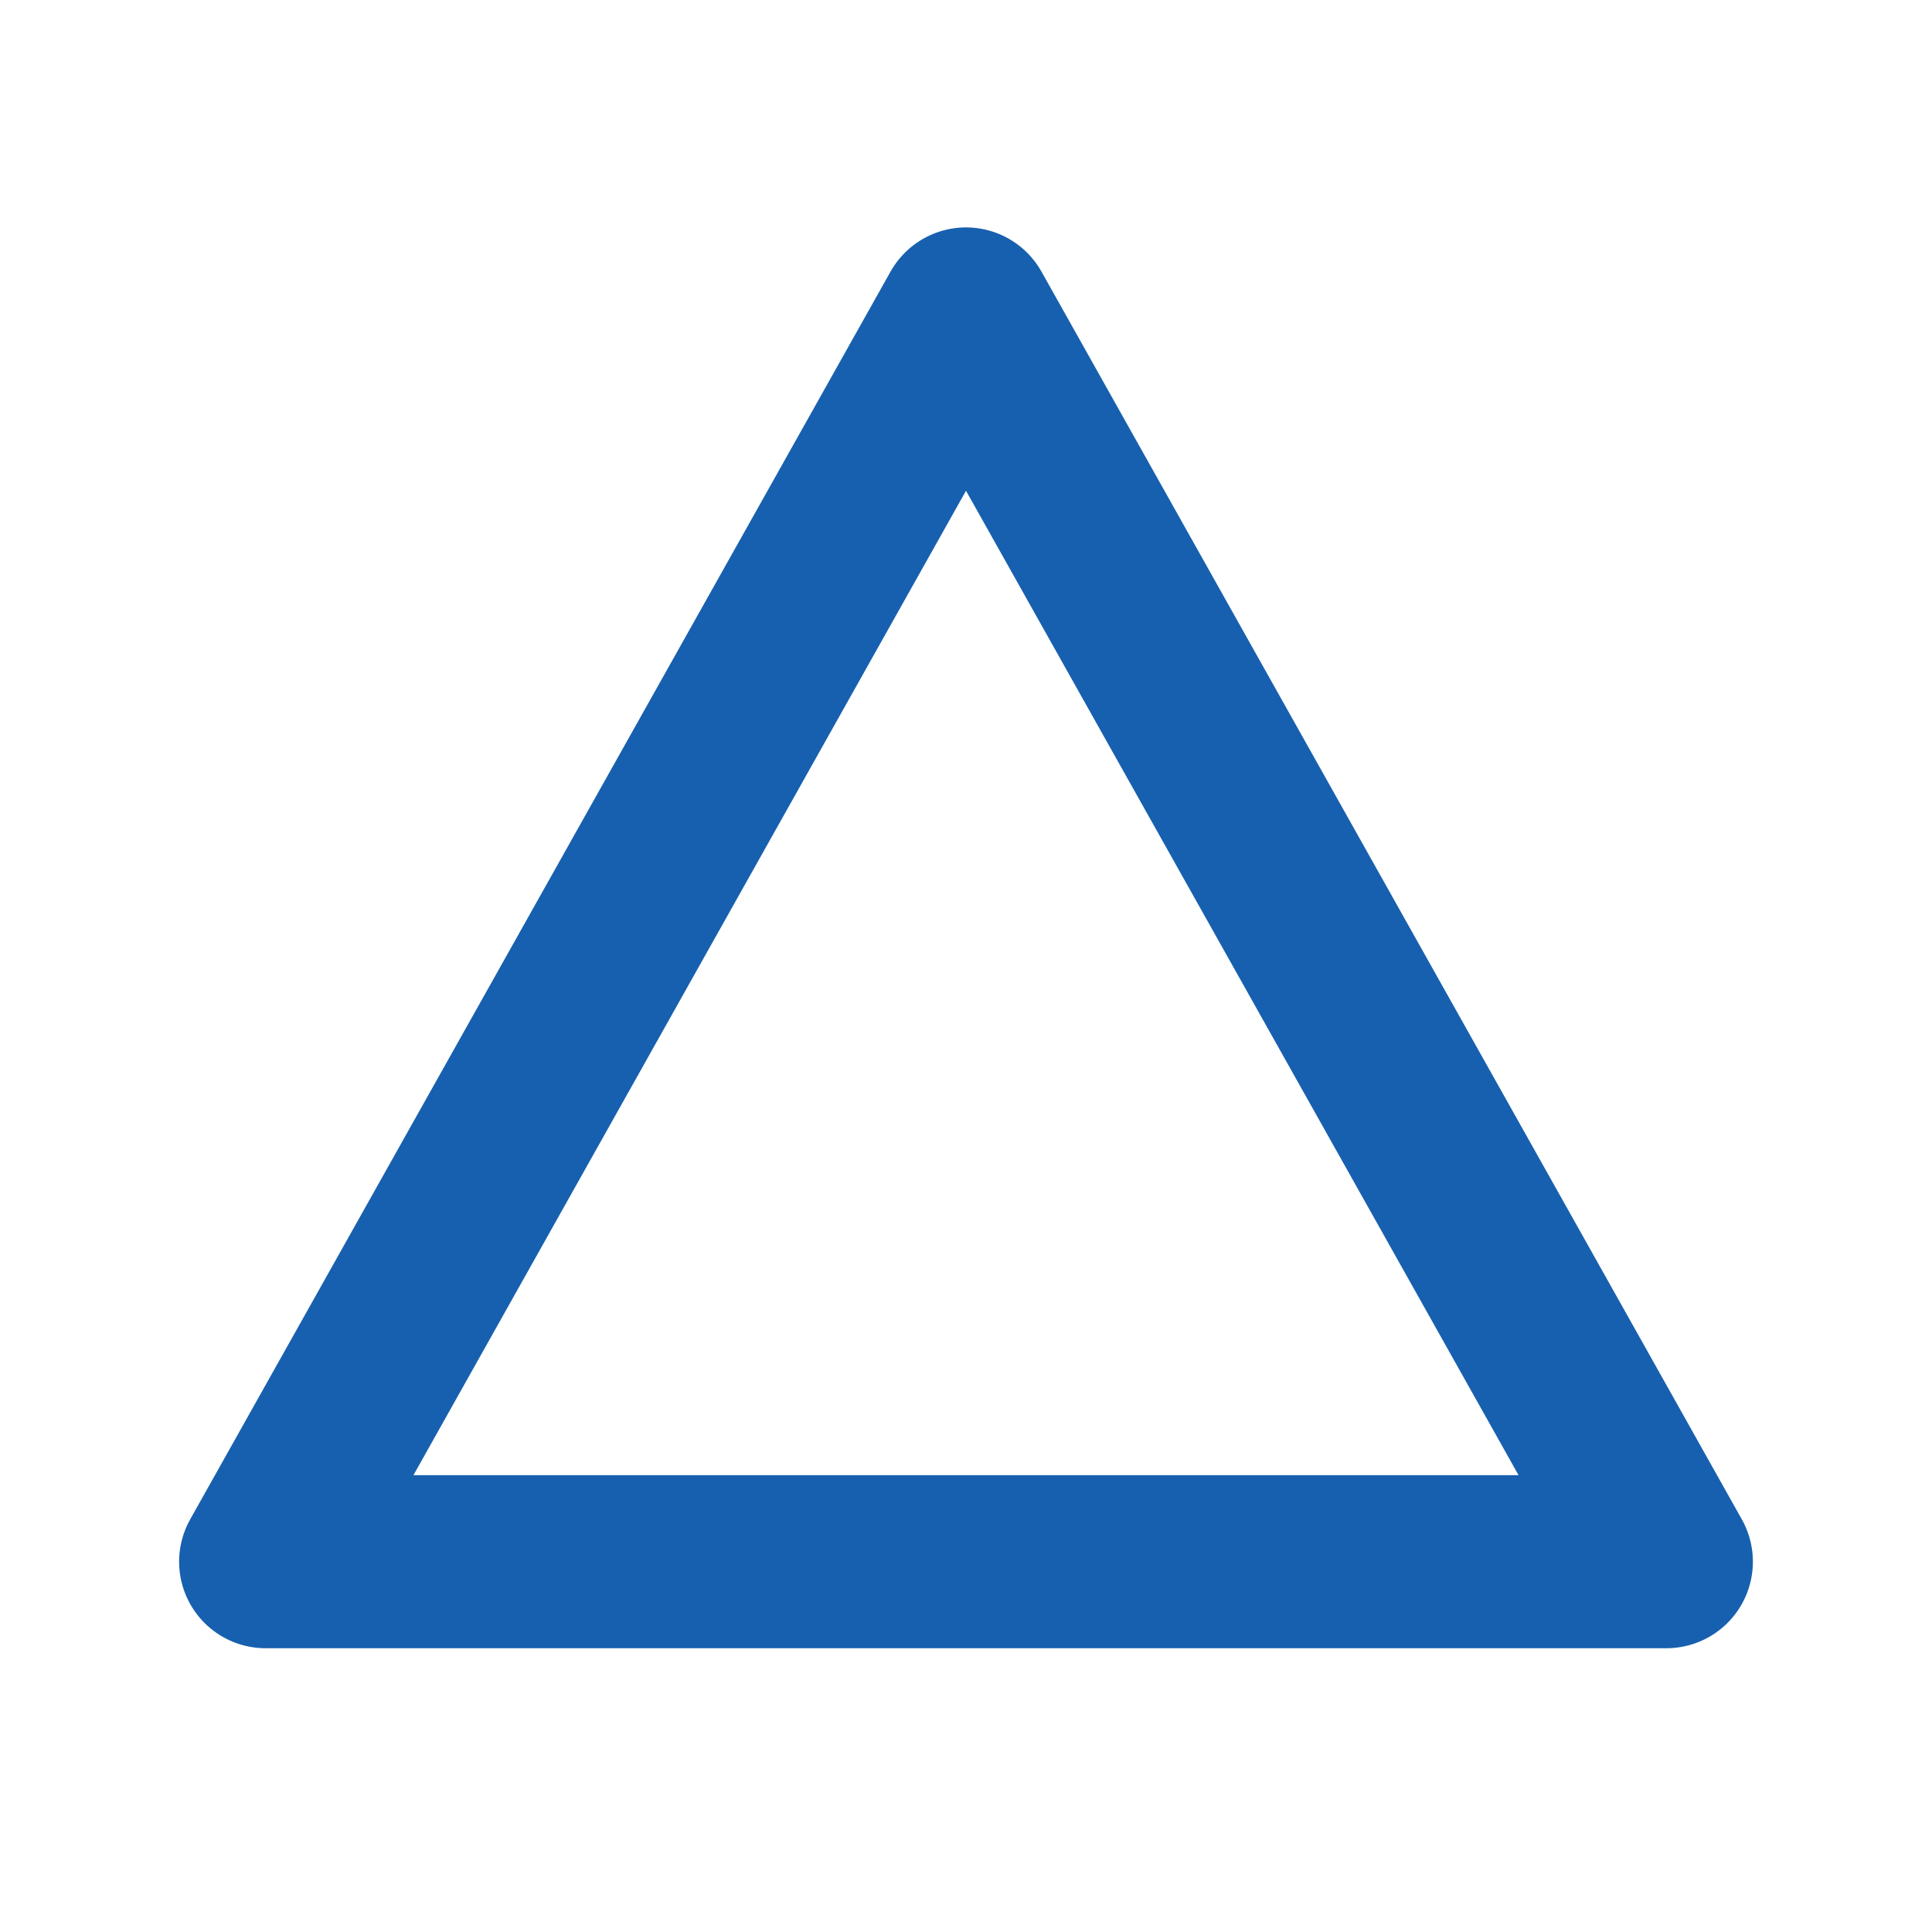
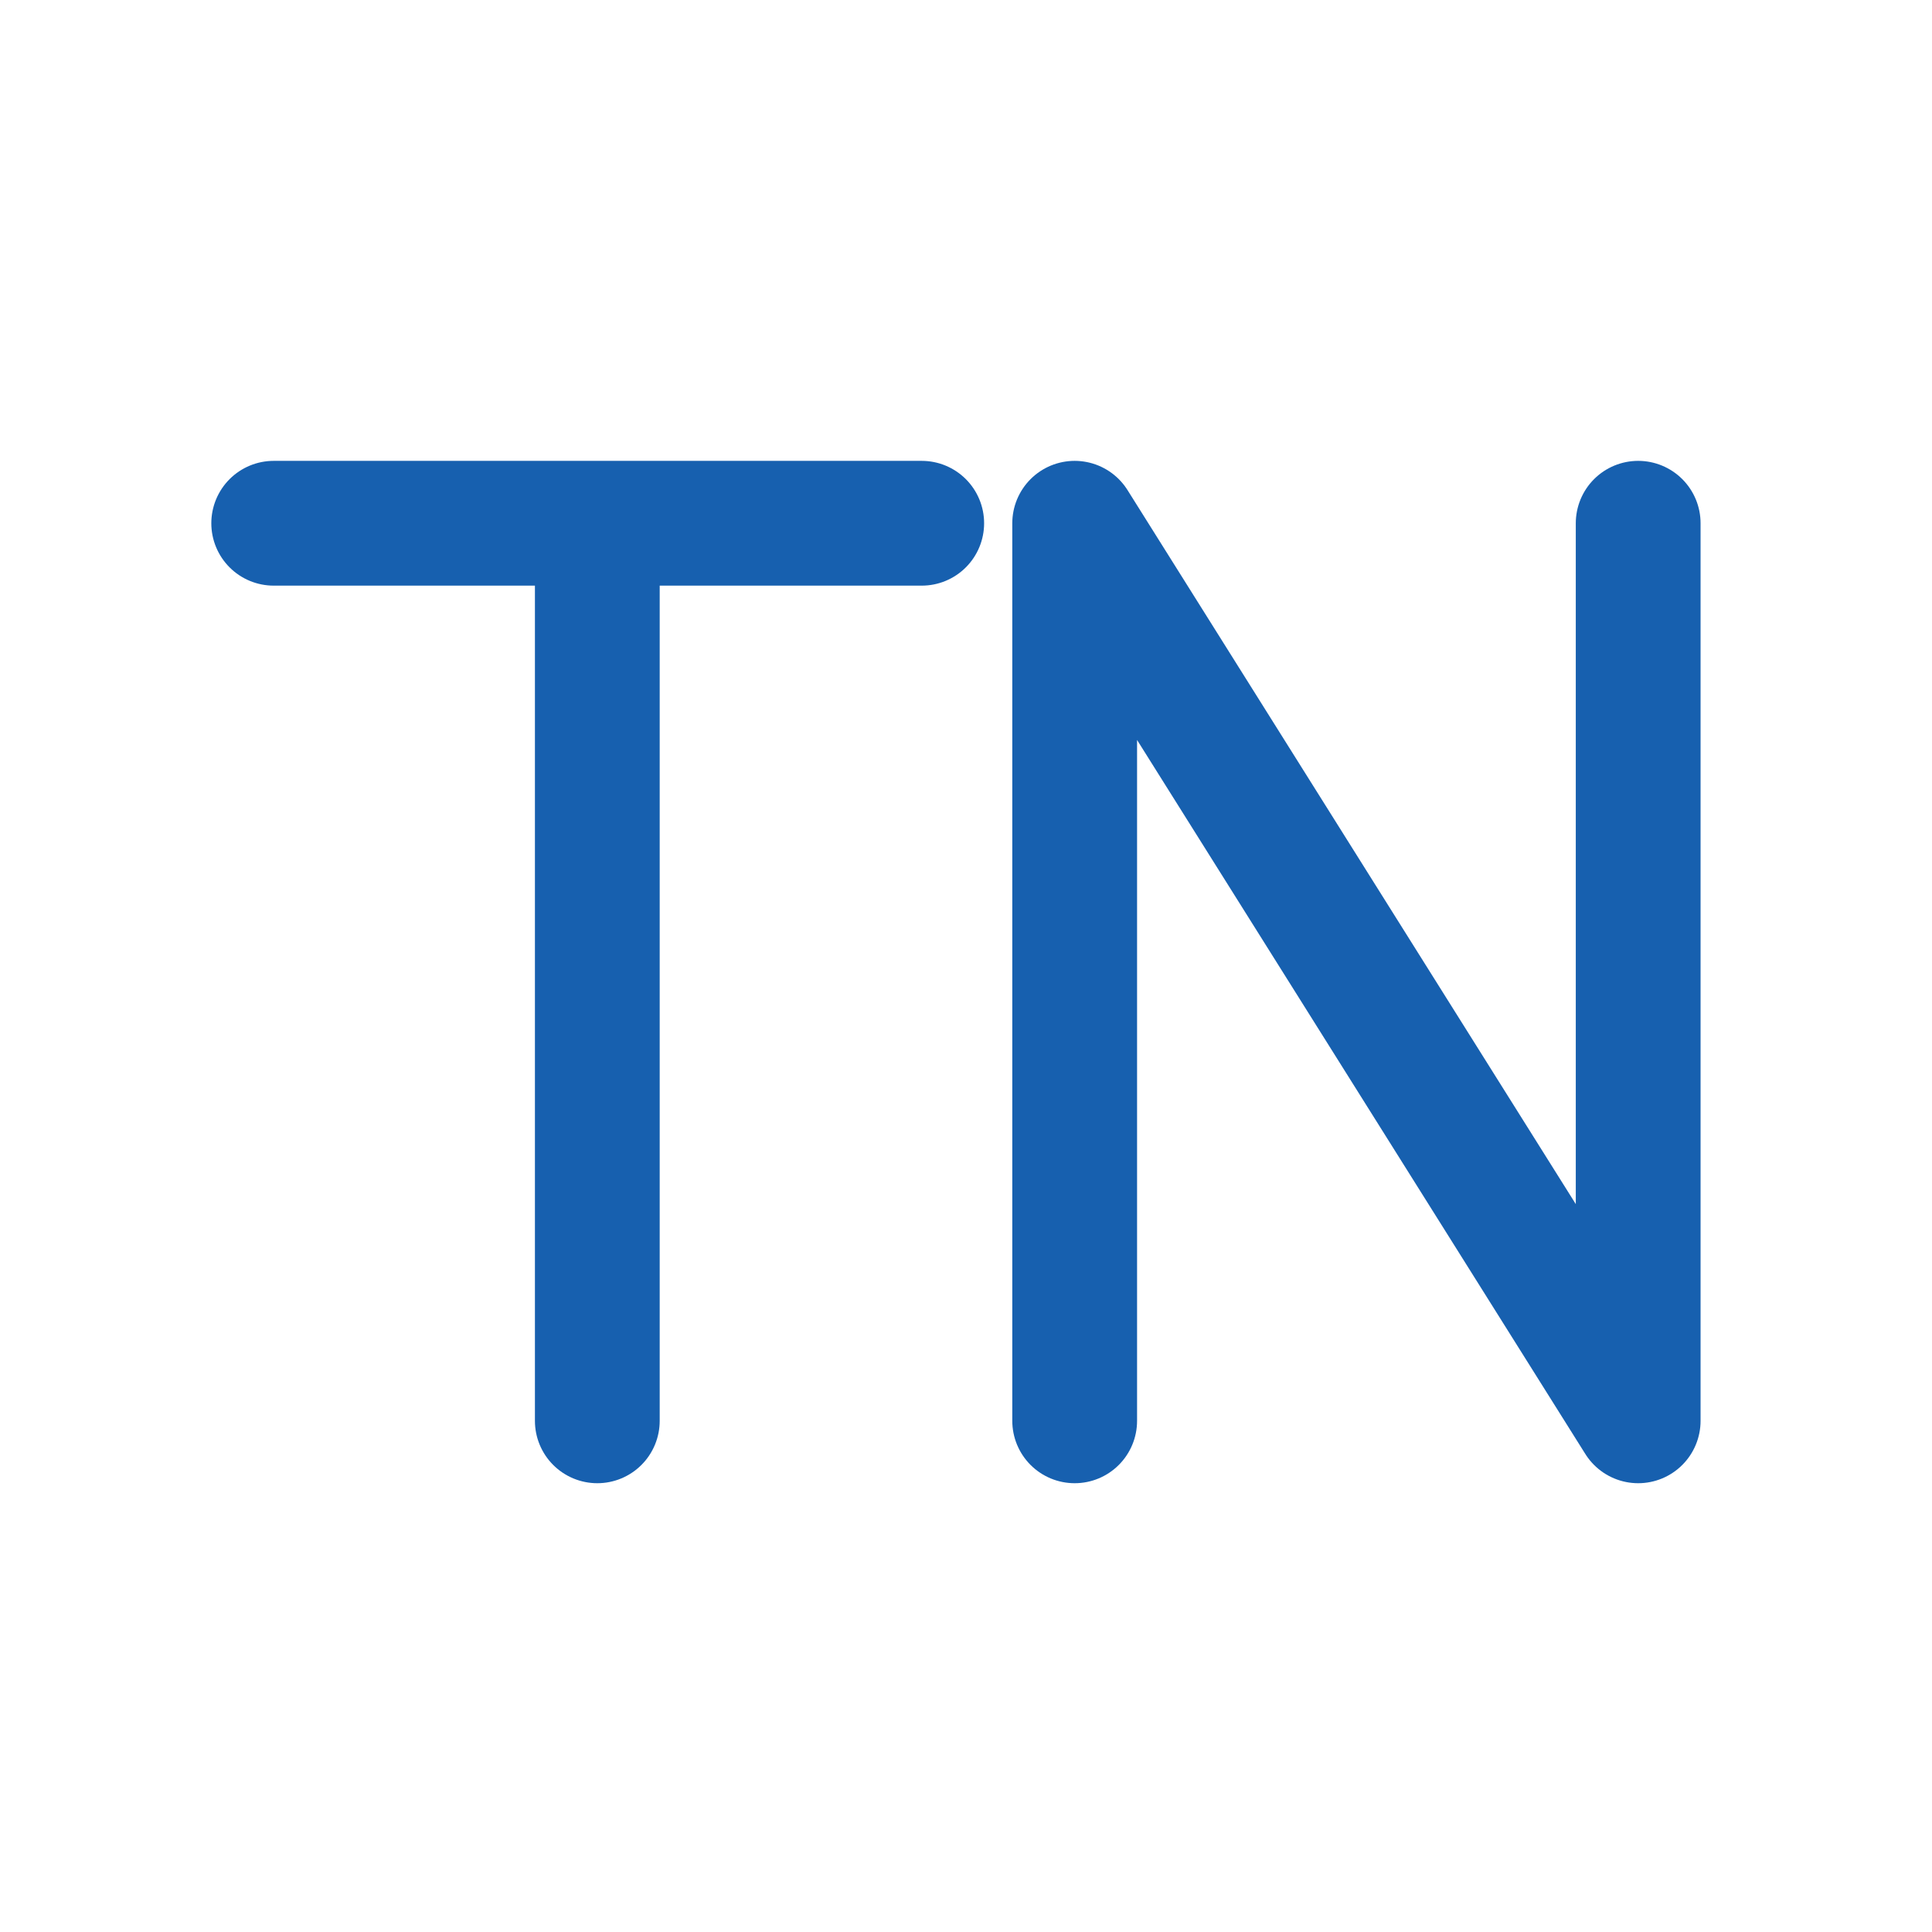
<svg xmlns="http://www.w3.org/2000/svg" width="24" height="24" viewBox="0 0 24 24" fill="none" aria-hidden="true" focusable="false">
-   <path fill="none" stroke="#1760af" stroke-width="2.15" stroke-linejoin="round" d="M12 3.9 20.7 19.4H3.3Z" />
+   <g fill="none" stroke="#1760af" stroke-width="1.55" stroke-linecap="round" stroke-linejoin="round">
+     <path d="M3.4 6.5h8.05M7.42 6.5v11.15" />
+     <path d="M13.35 17.65V6.5L20.35 17.65V6.5" />
+   </g>
</svg>
